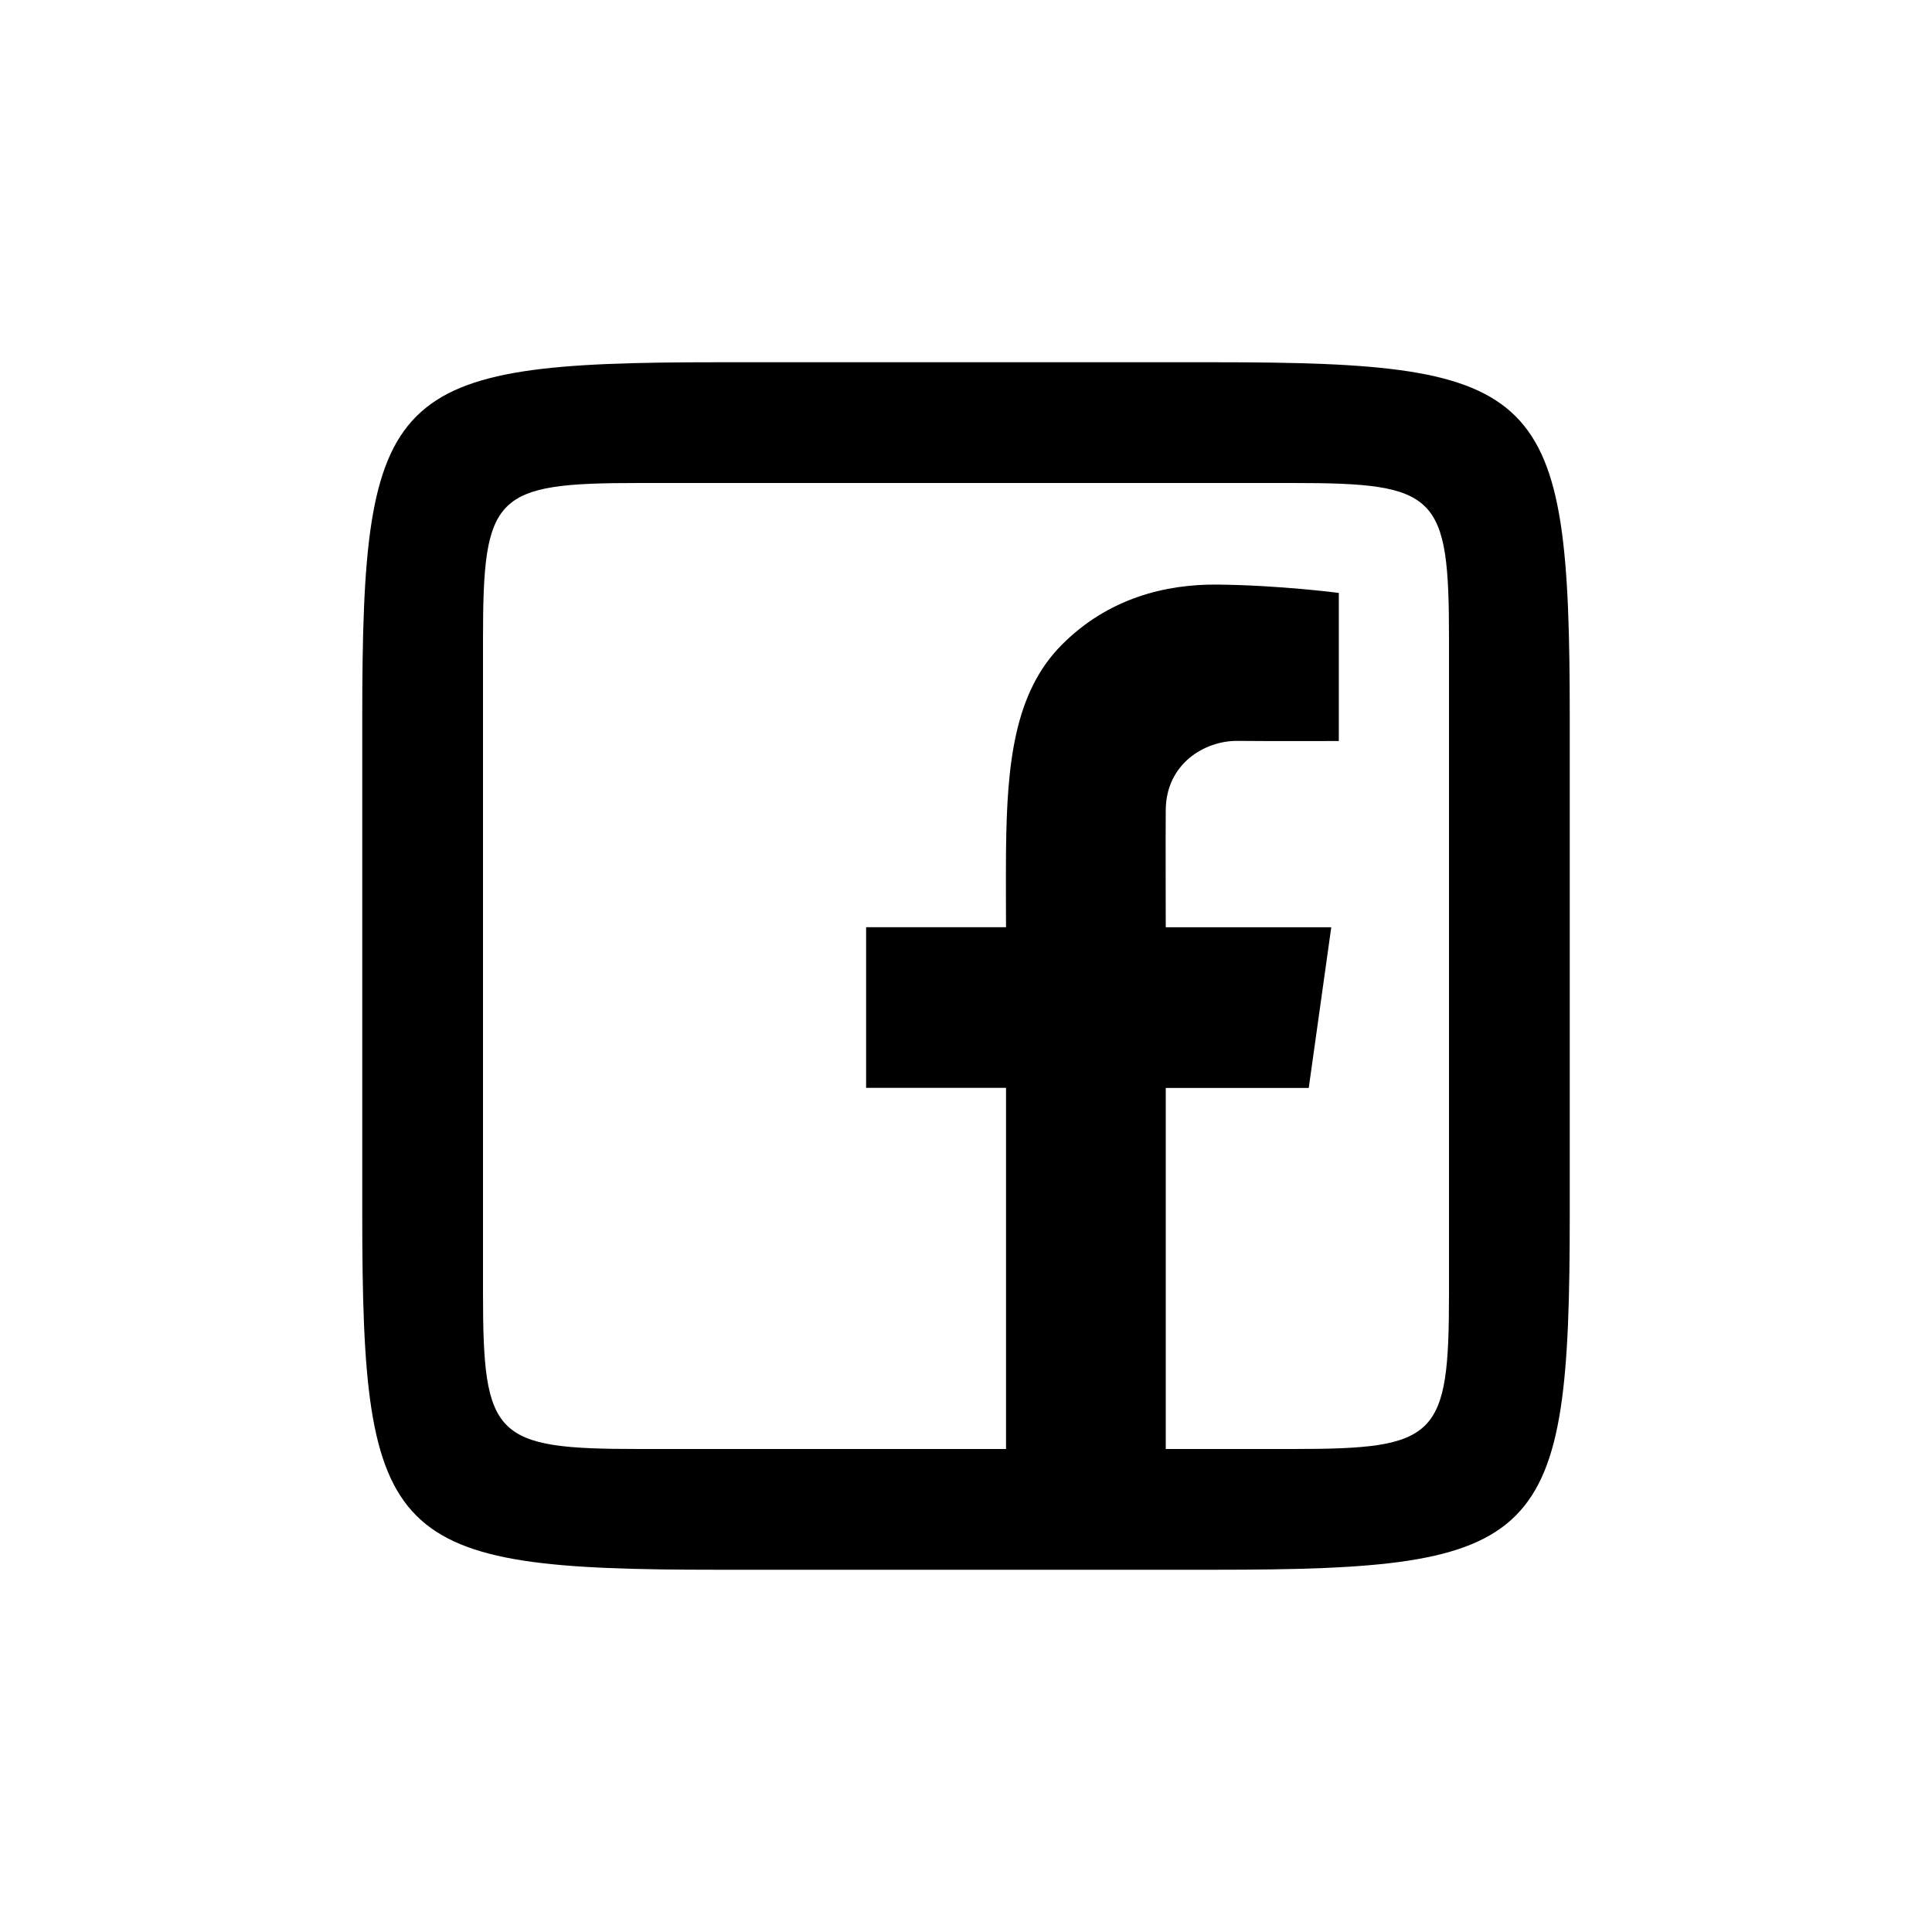
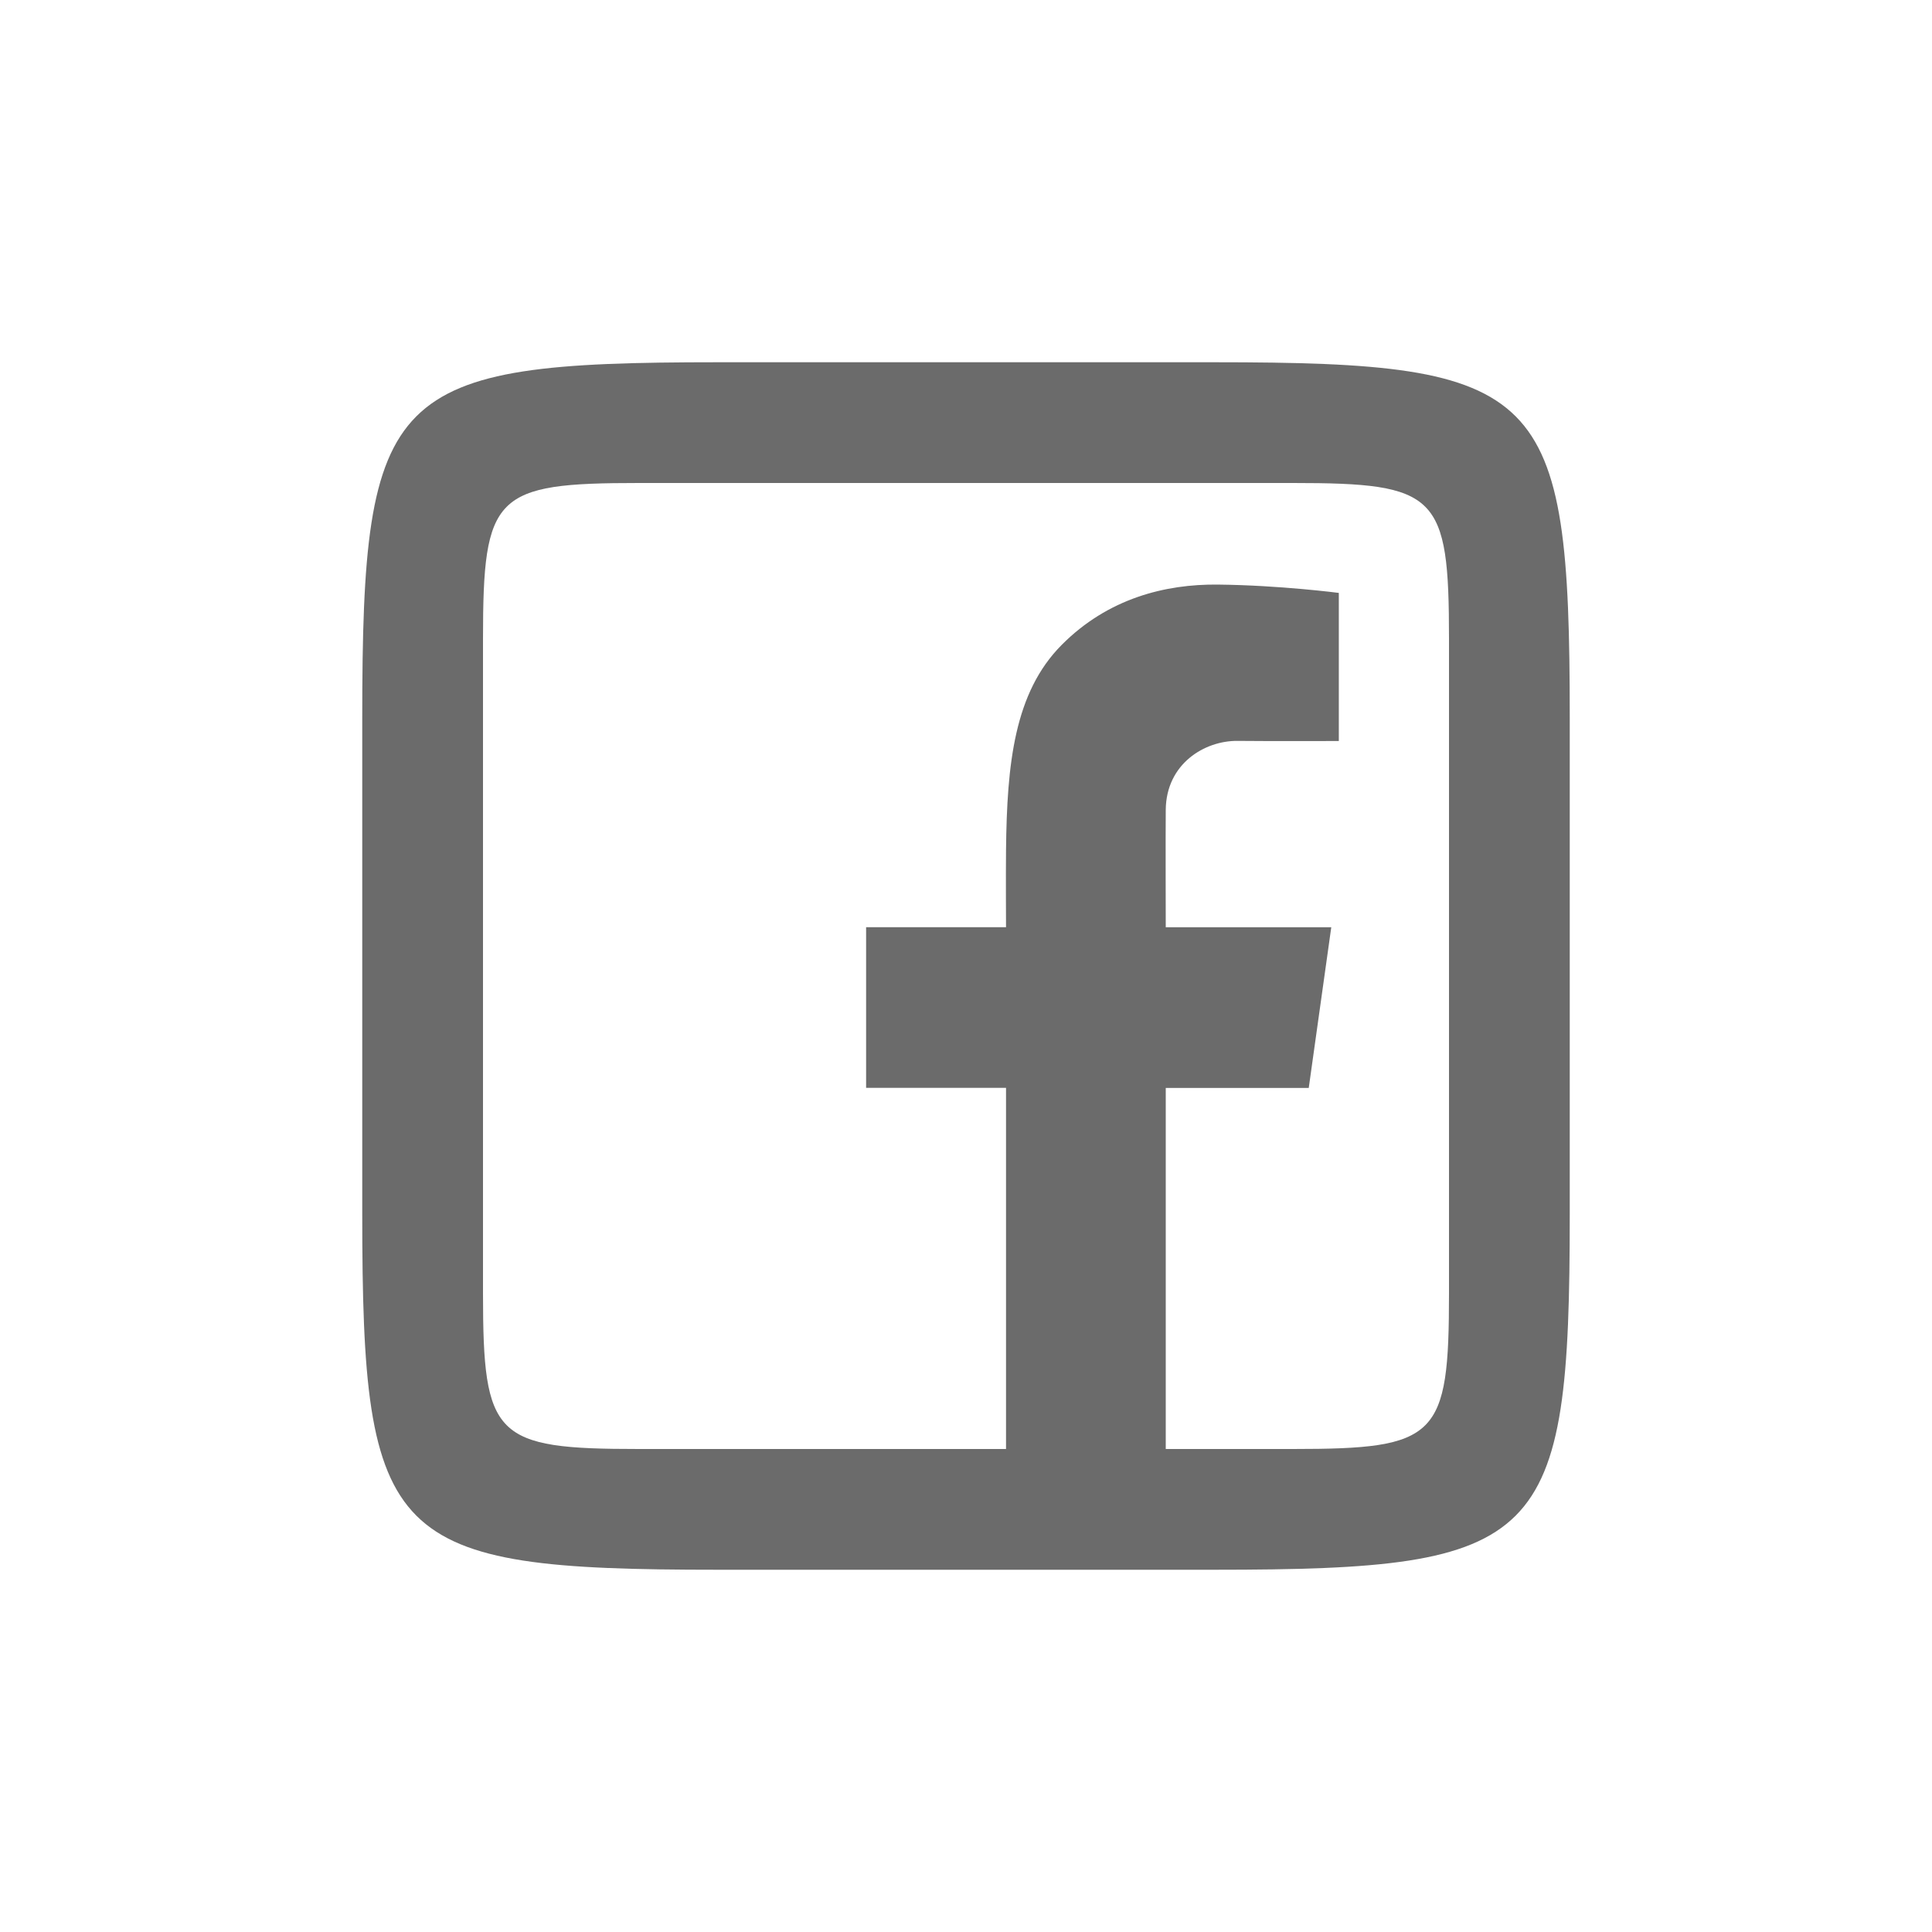
<svg xmlns="http://www.w3.org/2000/svg" viewBox="0 0 64 64" width="48px" height="48px">
-   <path d="M 23.773 12 C 12.855 12 12 12.854 12 23.773 L 12 40.227 C 12 51.145 12.855 52 23.773 52 L 40.227 52 C 51.145 52 52 51.146 52 40.227 L 52 23.773 C 52 12.854 51.146 12 40.227 12 L 23.773 12 z M 21.168 16 L 42.832 16 C 47.625 16 48 16.375 48 21.168 L 48 42.832 C 48 47.625 47.624 48 42.832 48 L 38.617 48 L 38.617 36.039 L 43.354 36.039 L 44.1 30.717 L 38.617 30.717 C 38.617 30.717 38.609 27.599 38.617 26.822 C 38.633 25.301 39.904 24.532 40.996 24.543 C 42.088 24.555 44.35 24.547 44.35 24.547 L 44.35 19.641 C 44.35 19.641 42.392 19.386 40.338 19.365 C 38.612 19.347 36.706 19.815 35.168 21.365 C 33.603 22.941 33.356 25.289 33.326 28.158 C 33.317 28.987 33.326 30.715 33.326 30.715 L 28.691 30.715 L 28.691 36.037 L 33.326 36.037 L 33.326 48 L 21.168 48 C 16.375 48 16 47.624 16 42.832 L 16 21.168 C 16 16.375 16.375 16 21.168 16 z" />
+   <path d="M 23.773 12 C 12.855 12 12 12.854 12 23.773 L 12 40.227 C 12 51.145 12.855 52 23.773 52 L 40.227 52 C 51.145 52 52 51.146 52 40.227 L 52 23.773 C 52 12.854 51.146 12 40.227 12 L 23.773 12 z M 21.168 16 L 42.832 16 C 47.625 16 48 16.375 48 21.168 L 48 42.832 C 48 47.625 47.624 48 42.832 48 L 38.617 48 L 38.617 36.039 L 43.354 36.039 L 44.1 30.717 L 38.617 30.717 C 38.617 30.717 38.609 27.599 38.617 26.822 C 38.633 25.301 39.904 24.532 40.996 24.543 C 42.088 24.555 44.35 24.547 44.35 24.547 L 44.35 19.641 C 44.35 19.641 42.392 19.386 40.338 19.365 C 38.612 19.347 36.706 19.815 35.168 21.365 C 33.603 22.941 33.356 25.289 33.326 28.158 C 33.317 28.987 33.326 30.715 33.326 30.715 L 28.691 30.715 L 28.691 36.037 L 33.326 36.037 L 33.326 48 L 21.168 48 C 16.375 48 16 47.624 16 42.832 L 16 21.168 C 16 16.375 16.375 16 21.168 16 z" fill="#6B6B6B" />
</svg>
